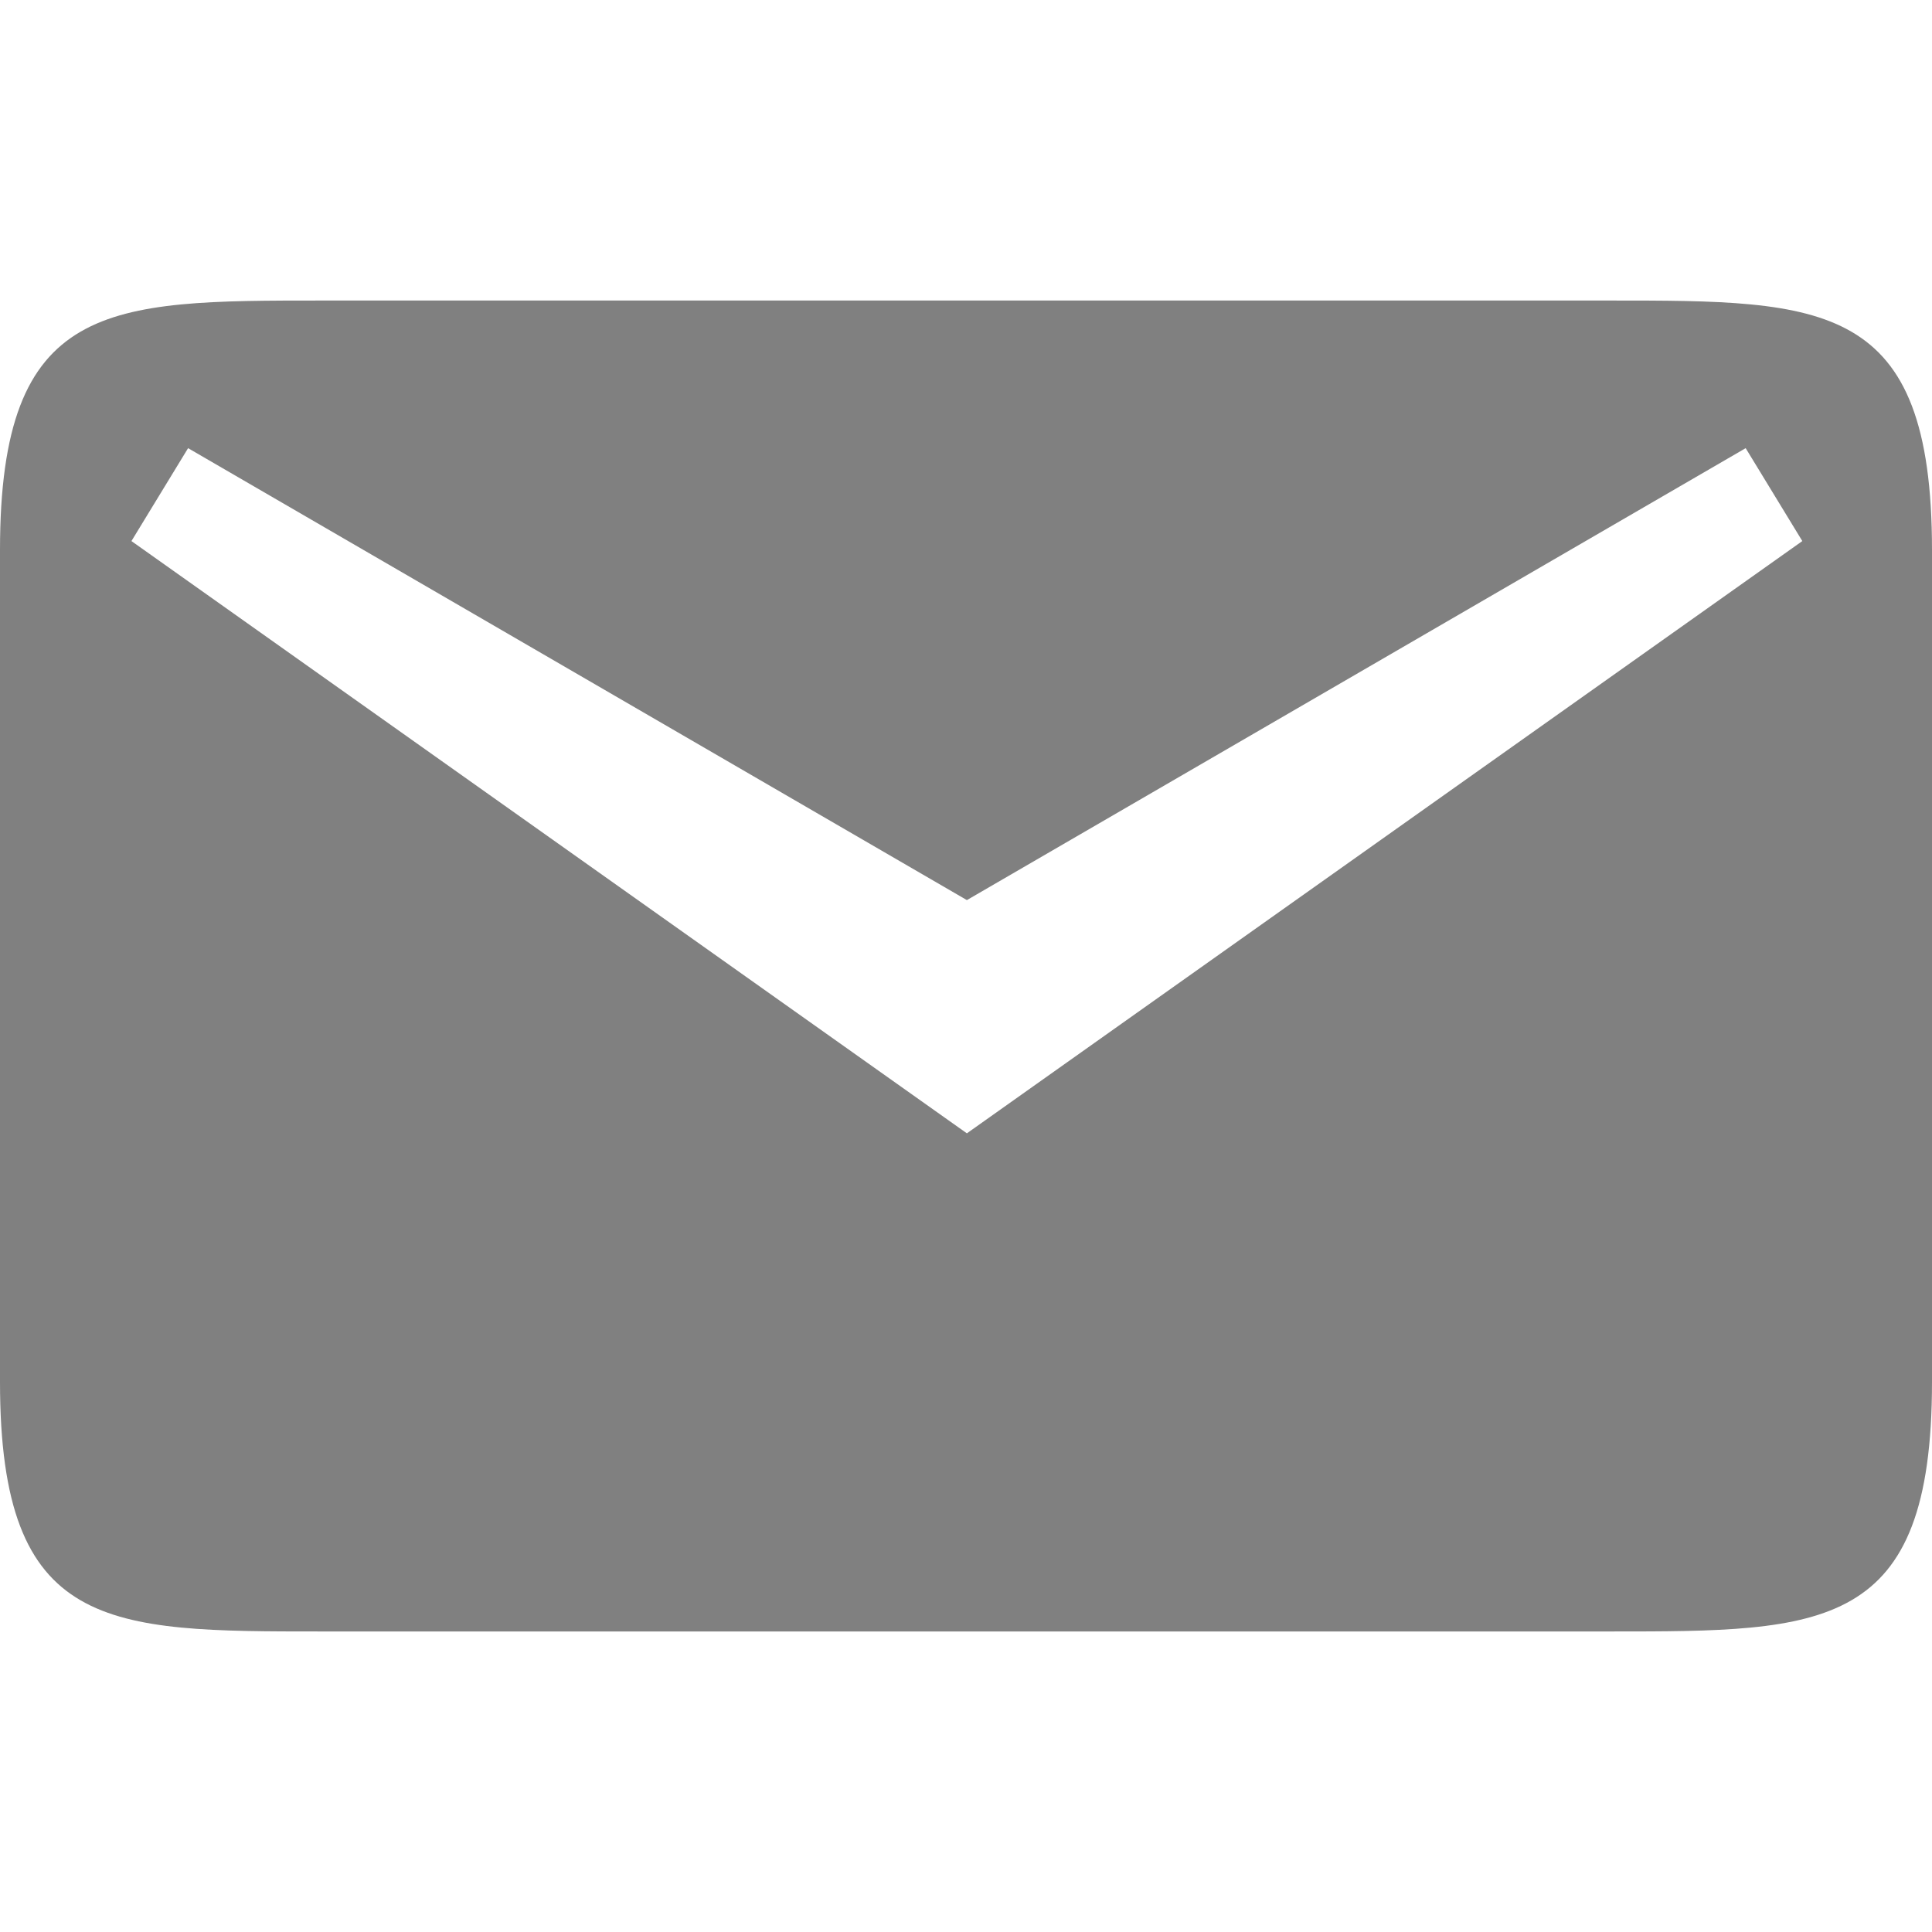
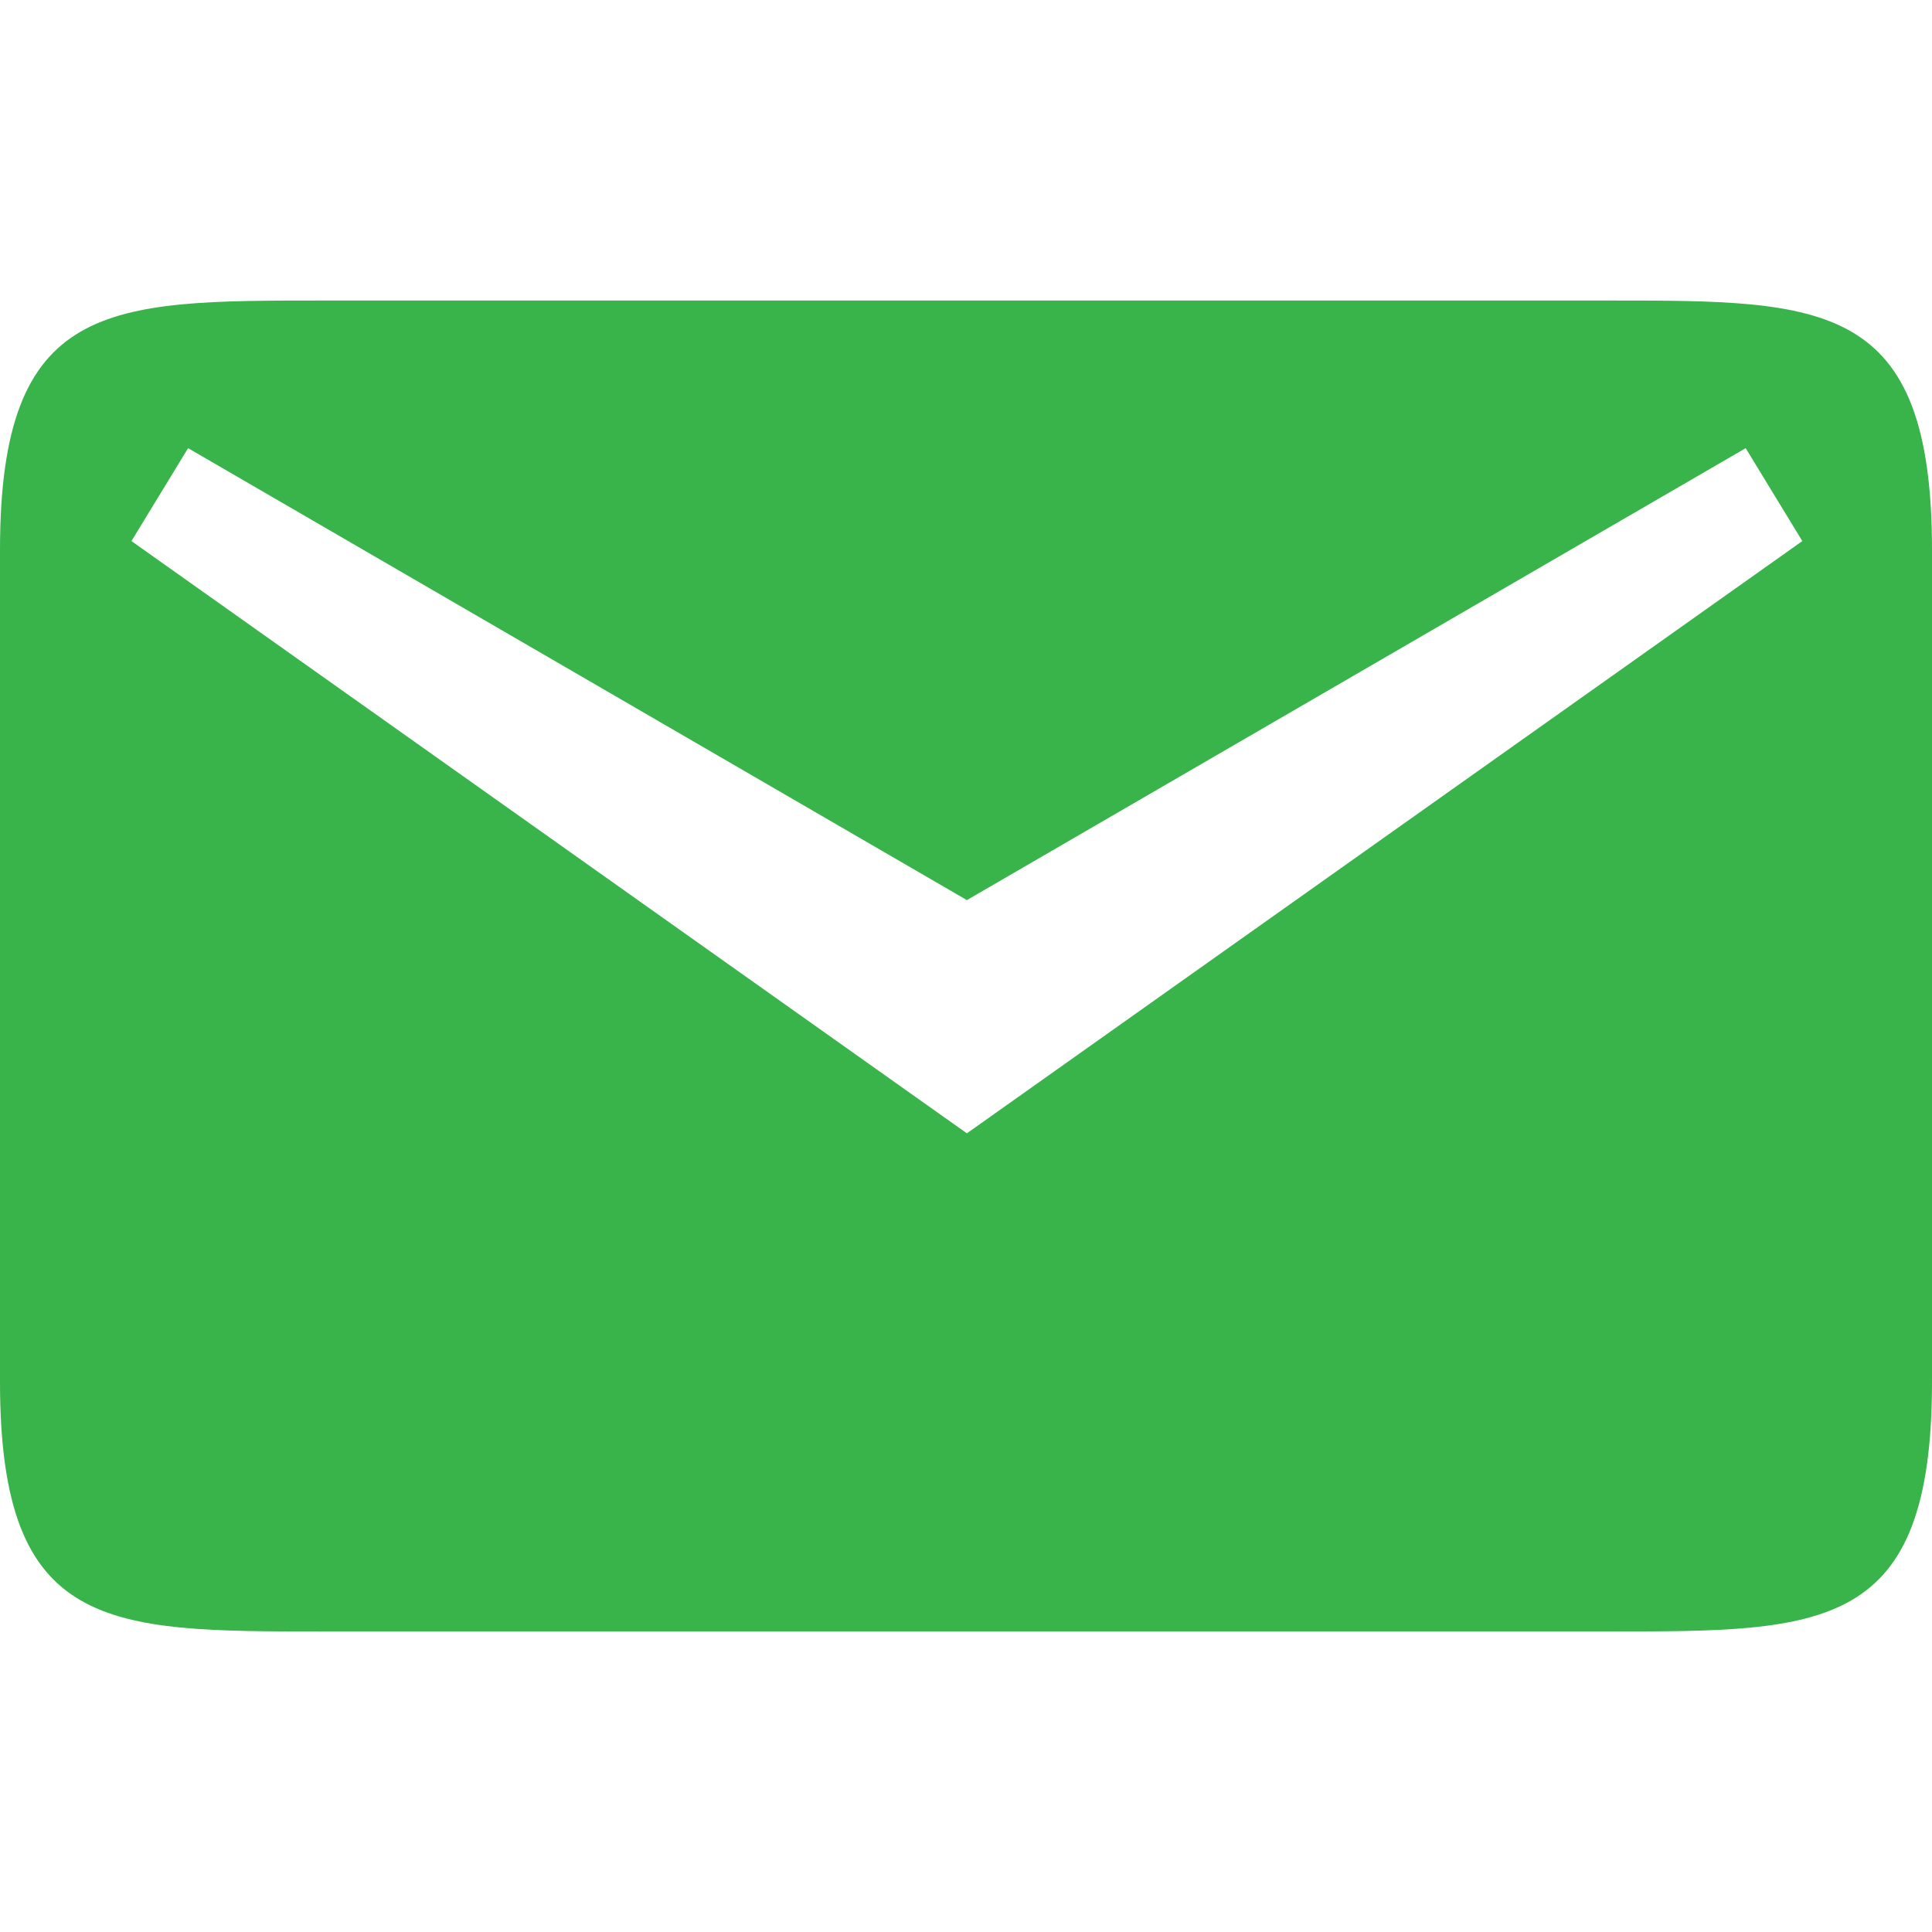
<svg xmlns="http://www.w3.org/2000/svg" width="90" height="90" id="svg4874" version="1.1" viewBox="0 0 90 90">
  <defs id="defs4876" />
  <g id="layer1" transform="translate(67.85715,-84.50504)">
    <g transform="matrix(0,-1,-1,0,373.5051,516.505)" id="g4845" style="display:inline">
      <g transform="matrix(0,-1,-1,0,567.3622,615.3622)" id="g1311">
        <g id="g1313" transform="matrix(1.875,0,0,1.875,-366,-1657.817)">
          <rect transform="translate(0,804.3622)" y="152" x="288" height="48" width="48" id="rect1315" style="opacity:0.212;fill:none;stroke:none" />
        </g>
-         <path style="font-size:15px;font-style:normal;font-variant:normal;font-weight:normal;font-stretch:normal;text-align:center;line-height:125%;letter-spacing:0px;word-spacing:0px;writing-mode:lr-tb;text-anchor:middle;fill:#808080;fill-opacity:1;stroke:none;display:inline;font-family:Ubuntu;-inkscape-font-specification:Ubuntu" d="M 15 14 C 5 14 0 14 0 25.627 L 0 64.373 C 0 76 5 76 15 76 L 75 76 C 85 76 90 76 90 64.373 L 90 25.627 C 90 14 85 14 75 14 L 15 14 z M 8.762 20.877 L 45.041 41.93 L 81.32 20.877 L 83.959 25.205 L 45.041 52.795 L 6.123 25.205 L 8.762 20.877 z " transform="translate(174,135.3622)" id="path4237" />
+         <path style="font-size:15px;font-style:normal;font-variant:normal;font-weight:normal;font-stretch:normal;text-align:center;line-height:125%;letter-spacing:0px;word-spacing:0px;writing-mode:lr-tb;text-anchor:middle;fill:#38b44a;fill-opacity:1;stroke:none;display:inline;font-family:Ubuntu;-inkscape-font-specification:Ubuntu" d="M 15 14 C 5 14 0 14 0 25.627 L 0 64.373 C 0 76 5 76 15 76 L 75 76 C 85 76 90 76 90 64.373 L 90 25.627 C 90 14 85 14 75 14 L 15 14 z M 8.762 20.877 L 45.041 41.93 L 81.32 20.877 L 83.959 25.205 L 45.041 52.795 L 6.123 25.205 L 8.762 20.877 z " transform="translate(174,135.3622)" id="path4237" />
      </g>
    </g>
  </g>
</svg>
